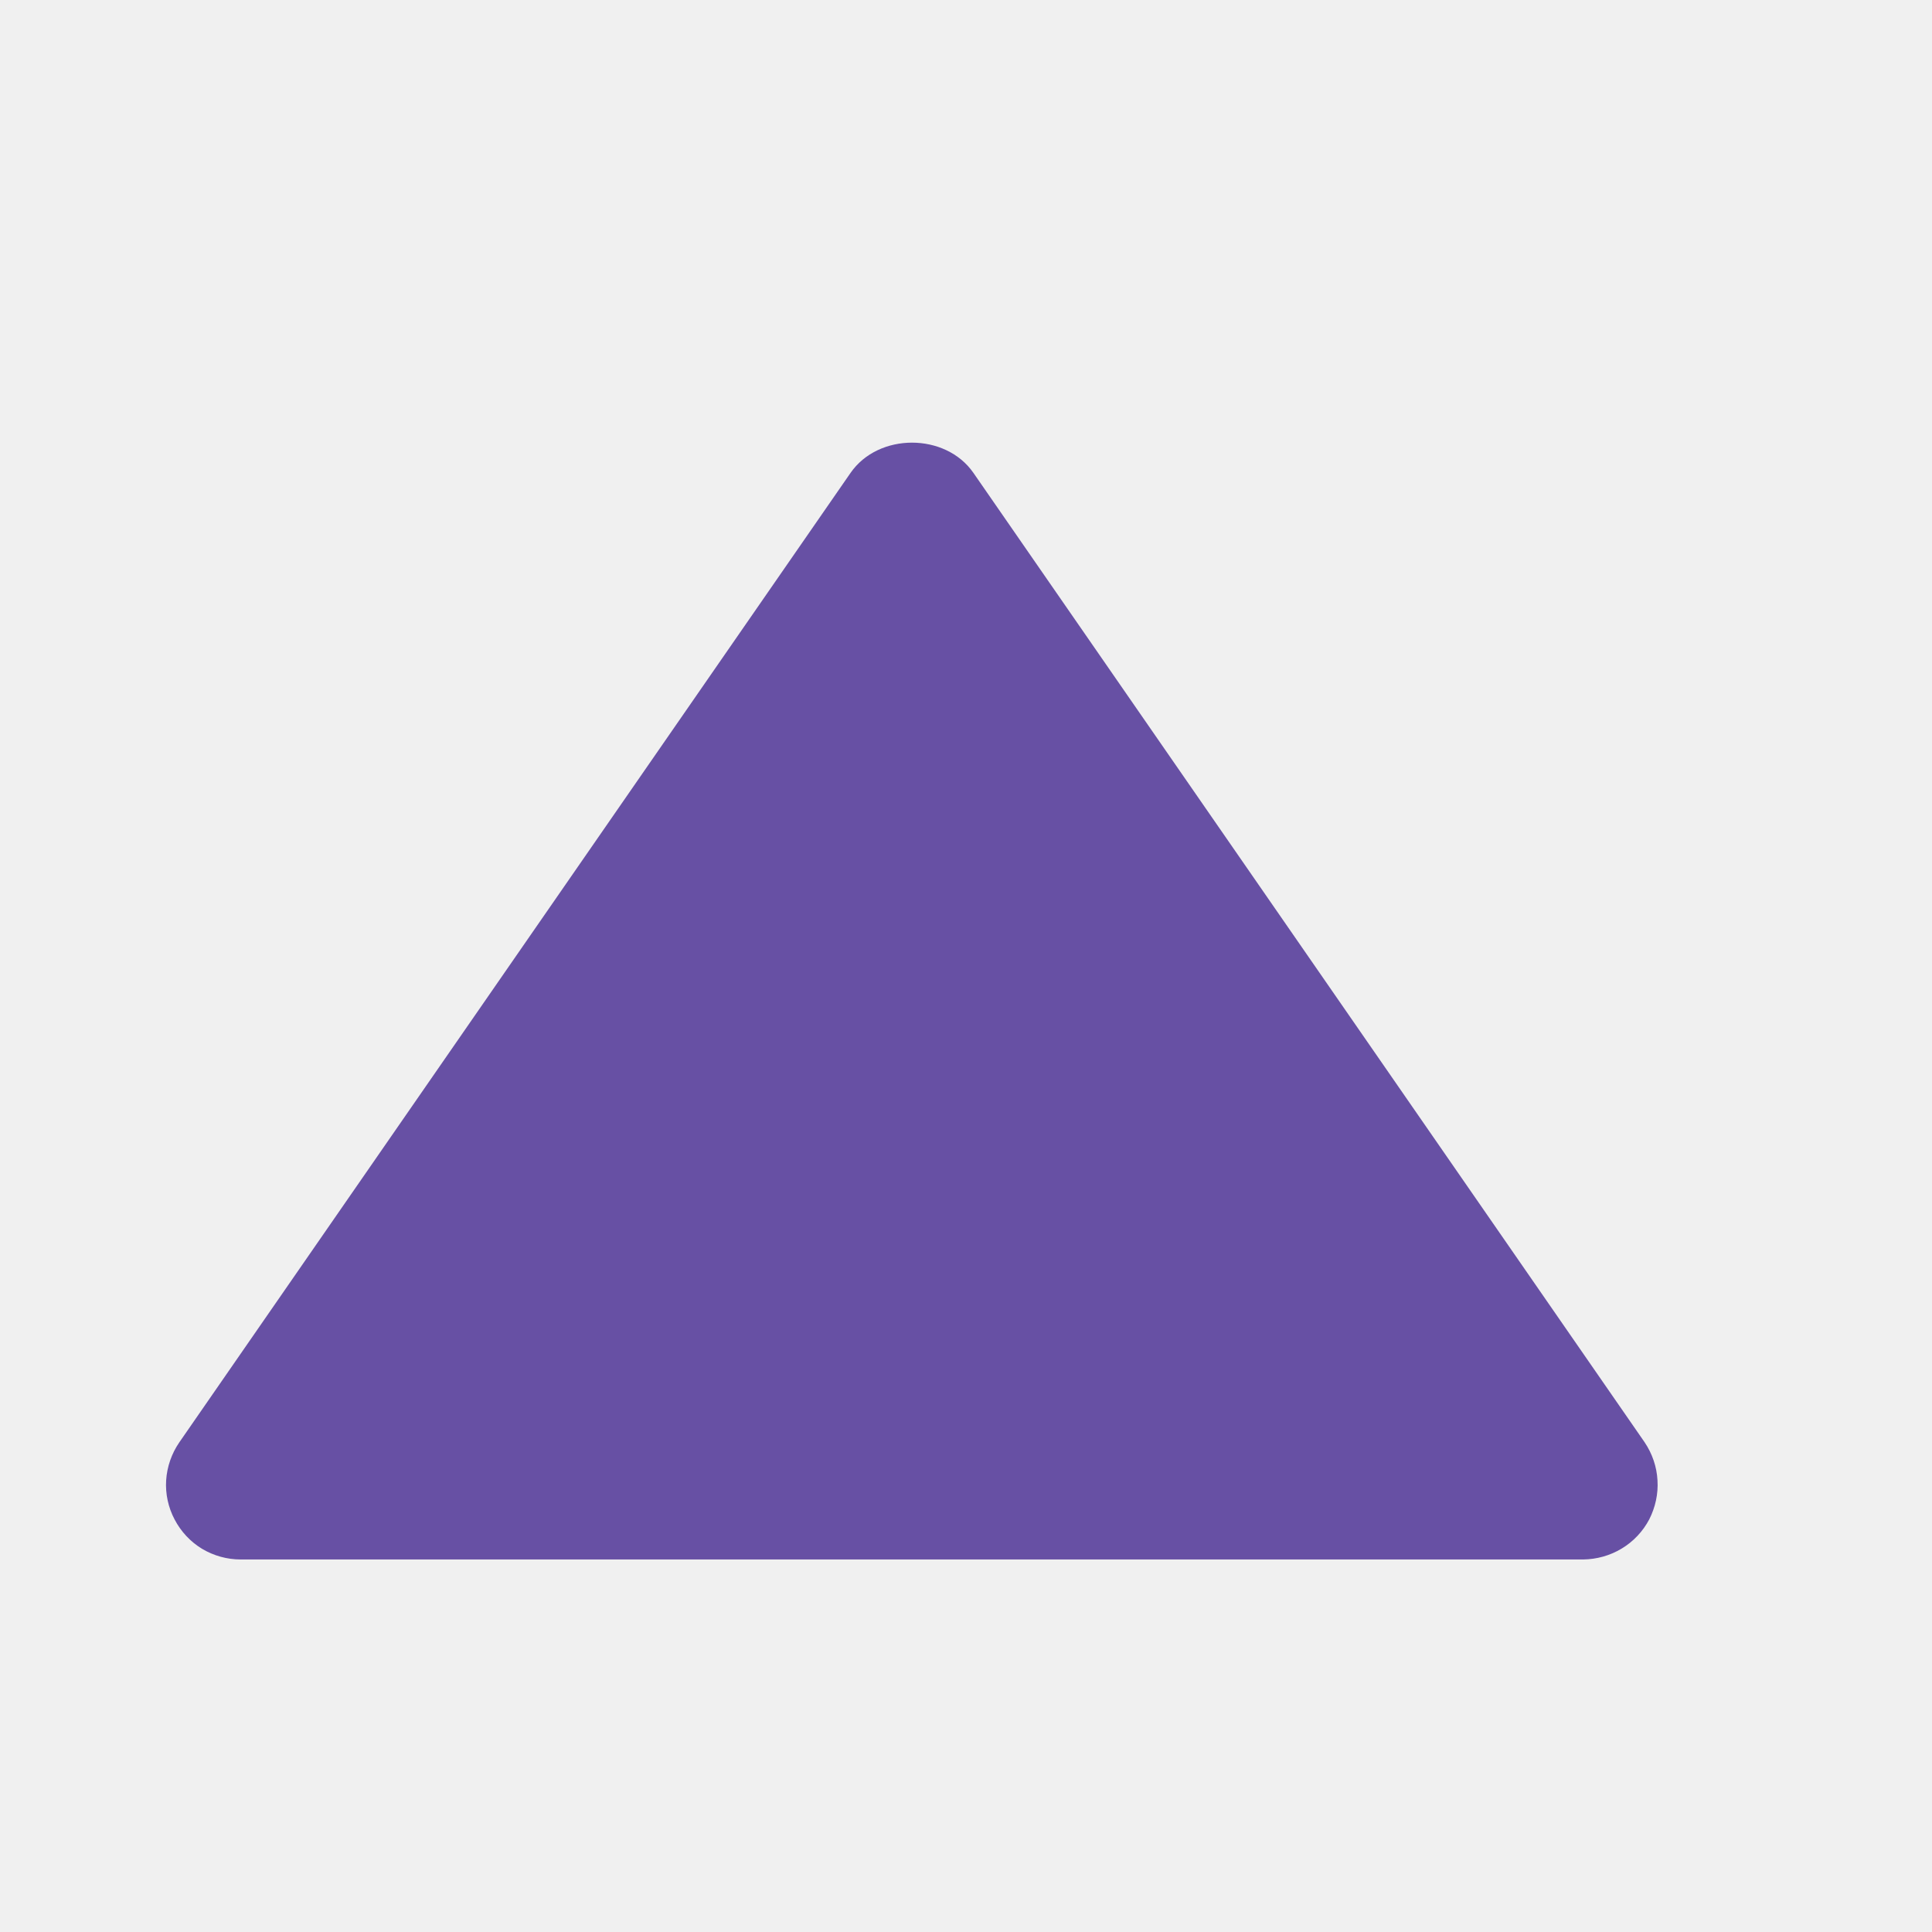
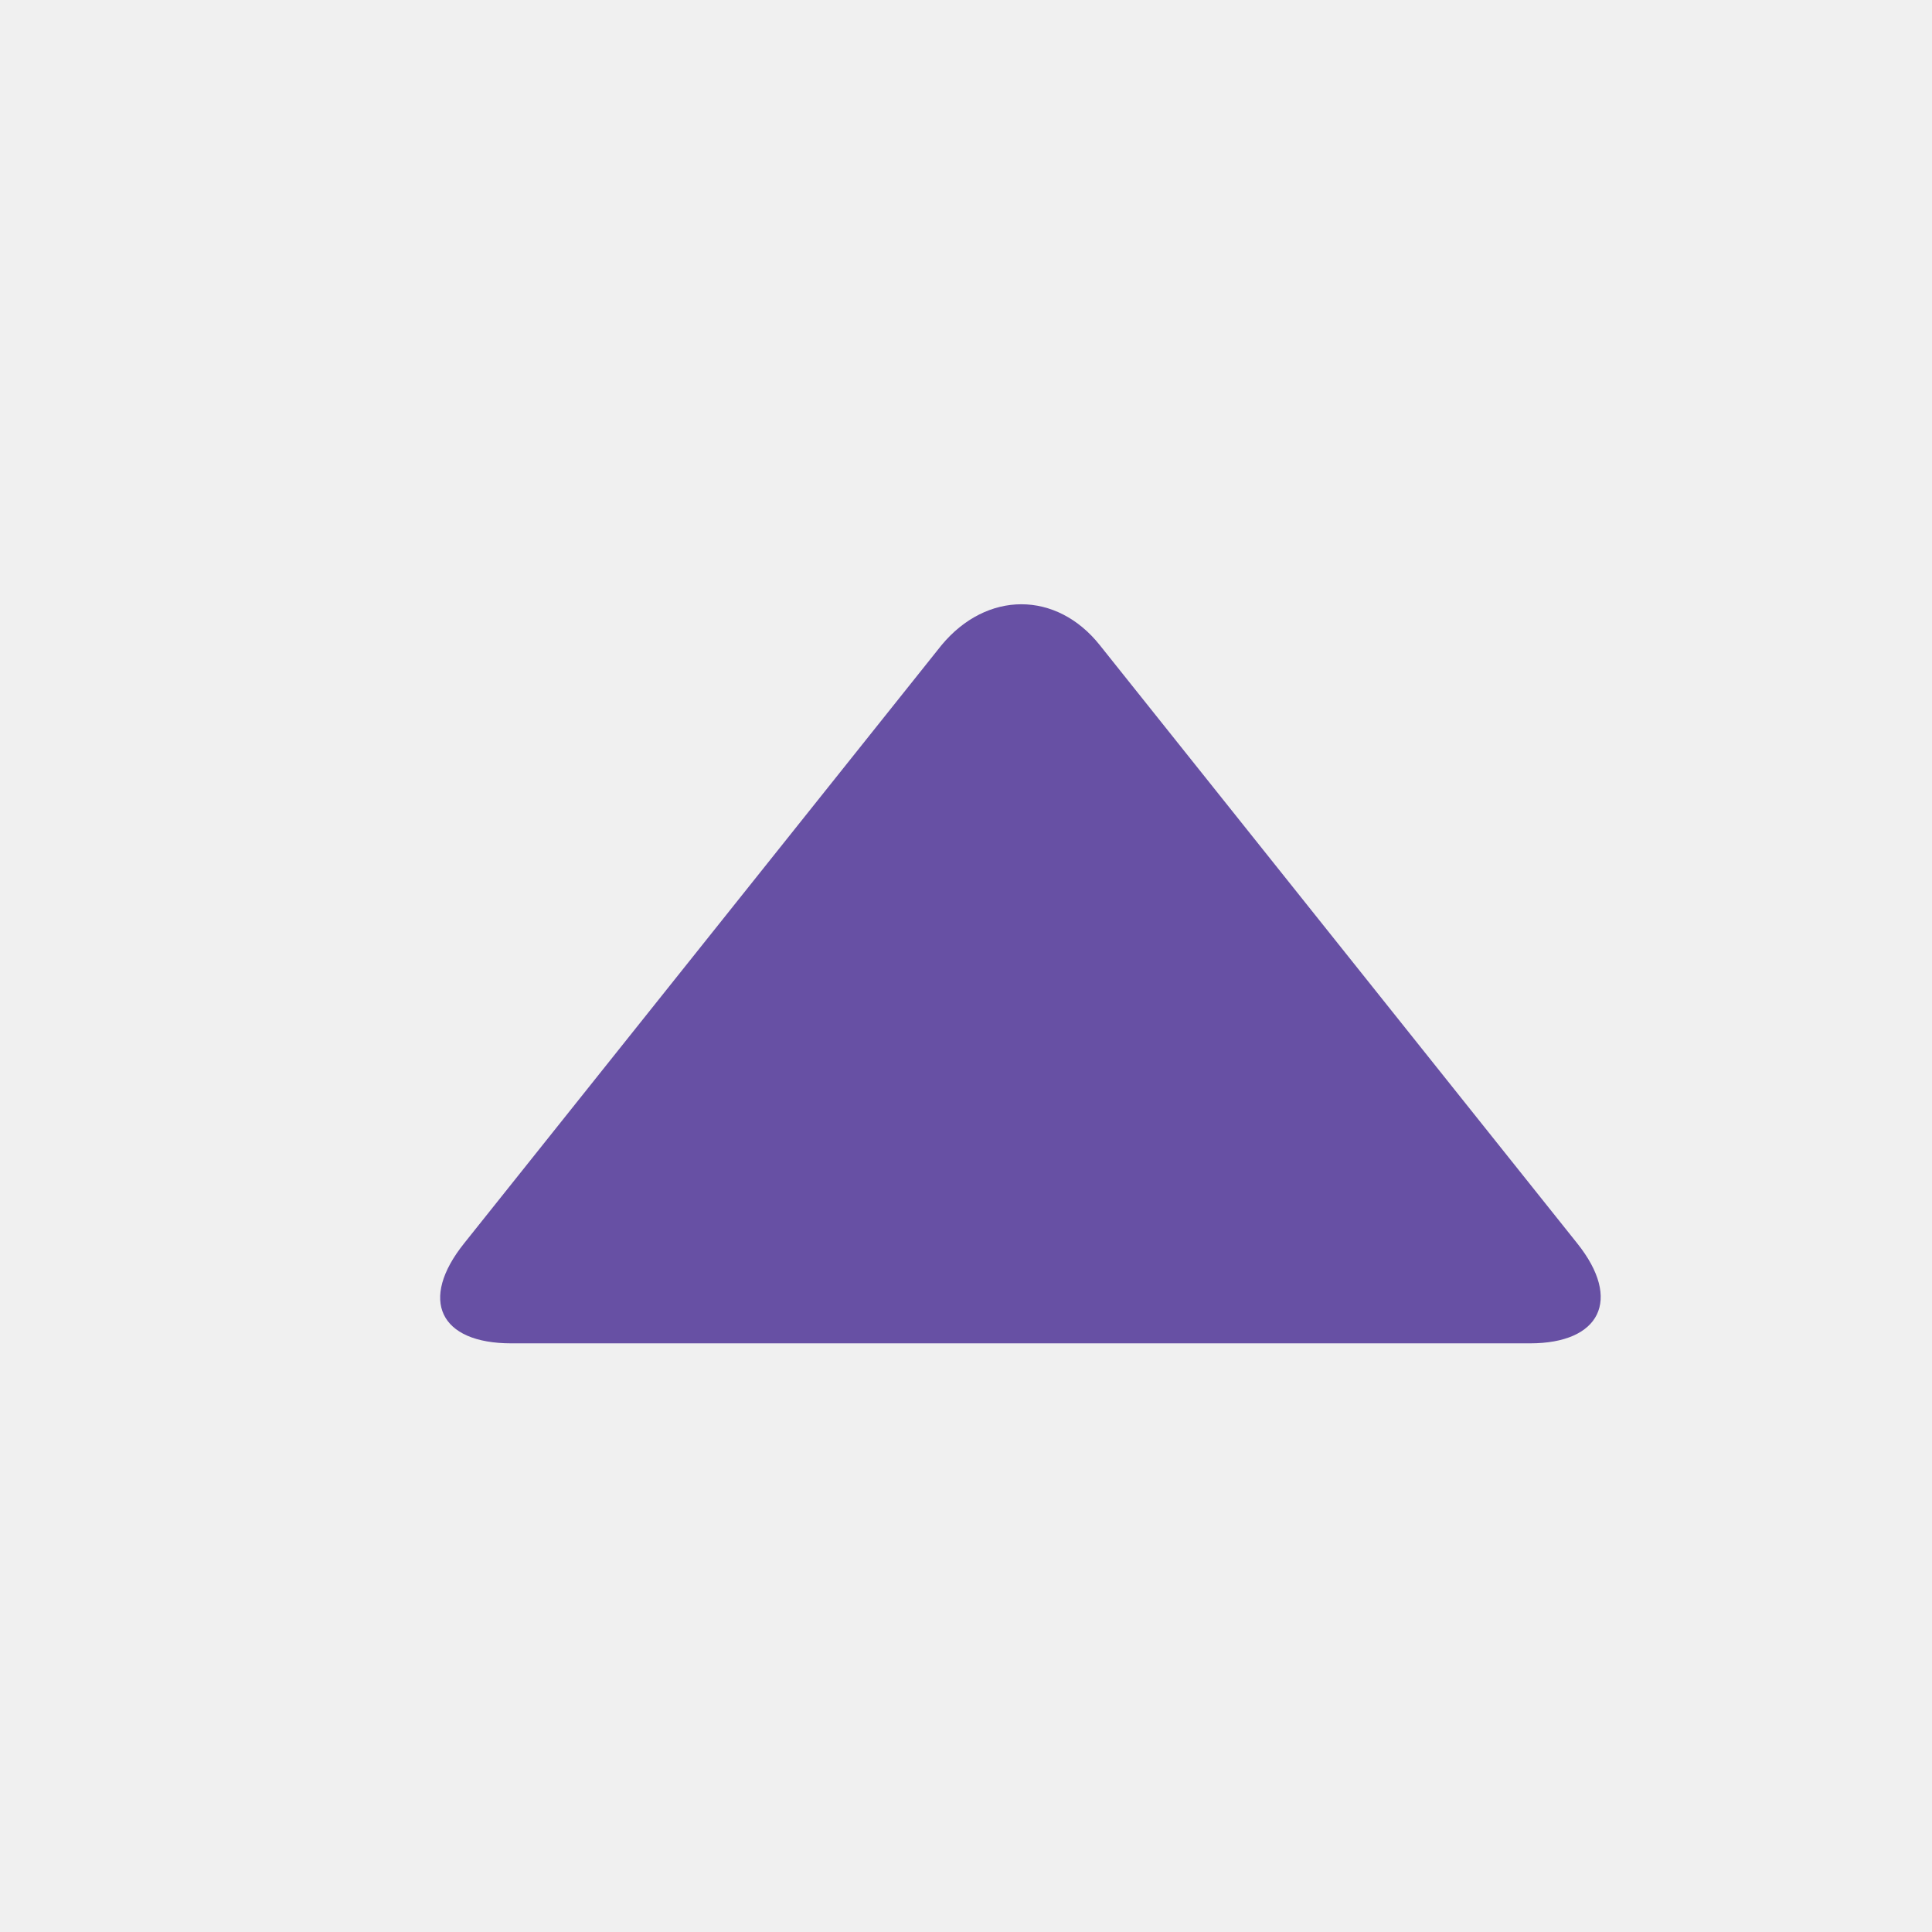
- <svg xmlns="http://www.w3.org/2000/svg" width="11" height="11" viewBox="0 0 11 11" fill="none">
-   <g clip-path="url(#clip0_3915_4744)">
-     <path d="M1.37 8.879H9.014C9.091 8.878 9.167 8.857 9.233 8.817C9.3 8.777 9.354 8.719 9.39 8.651C9.425 8.582 9.442 8.505 9.437 8.428C9.433 8.351 9.407 8.276 9.364 8.212L5.542 2.692C5.383 2.463 5.002 2.463 4.843 2.692L1.021 8.212C0.977 8.276 0.951 8.351 0.946 8.428C0.941 8.505 0.958 8.583 0.994 8.651C1.03 8.72 1.084 8.778 1.15 8.818C1.217 8.858 1.293 8.879 1.37 8.879Z" fill="#6750A4" />
-   </g>
-   <defs>
-     <clipPath id="clip0_3915_4744">
-       <rect width="10.192" height="10.192" fill="white" transform="translate(0.0957031 0.810204)" />
-     </clipPath>
-   </defs>
+ <svg xmlns="http://www.w3.org/2000/svg" fill="#6750a4" width="800px" height="800px" viewBox="-6.5 0 32 32" version="1.1">
+   <path d="M18.813 11.406l-7.906 9.906c-0.75 0.906-1.906 0.906-2.625 0l-7.906-9.906c-0.75-0.938-0.375-1.656 0.781-1.656h16.875c1.188 0 1.531 0.719 0.781 1.656z" transform="rotate(180, 10, 16)" />
</svg>
